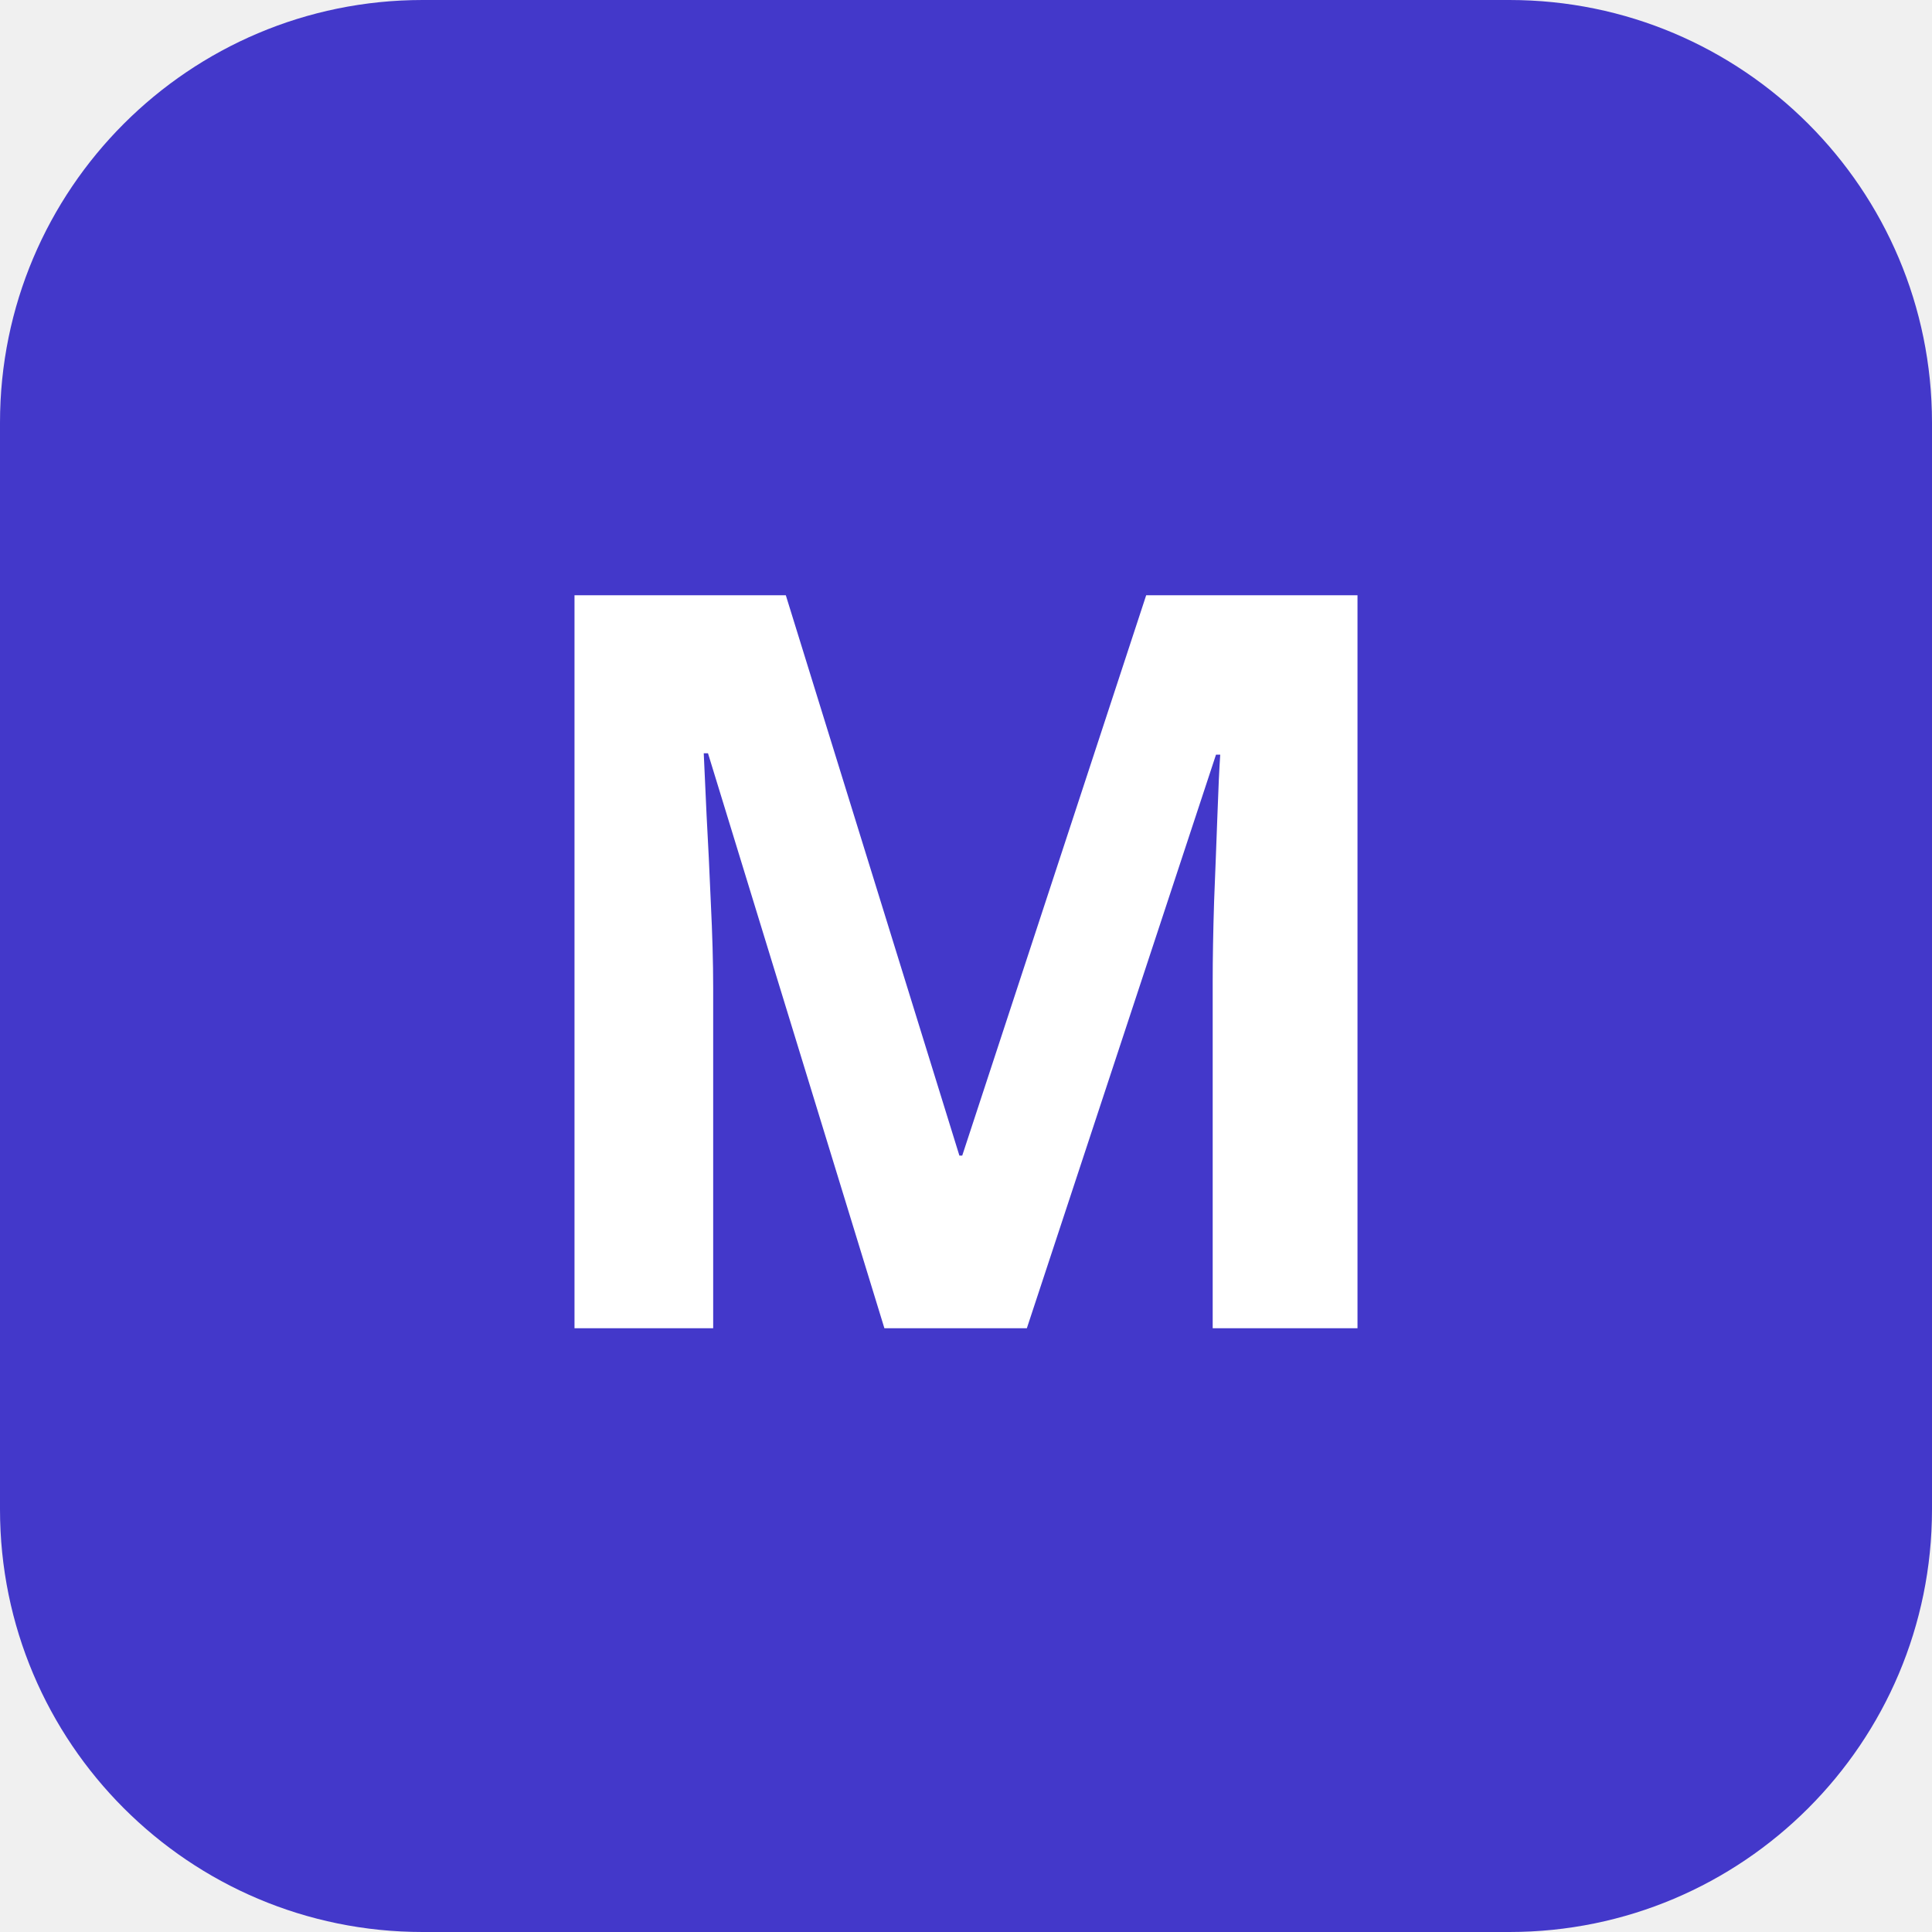
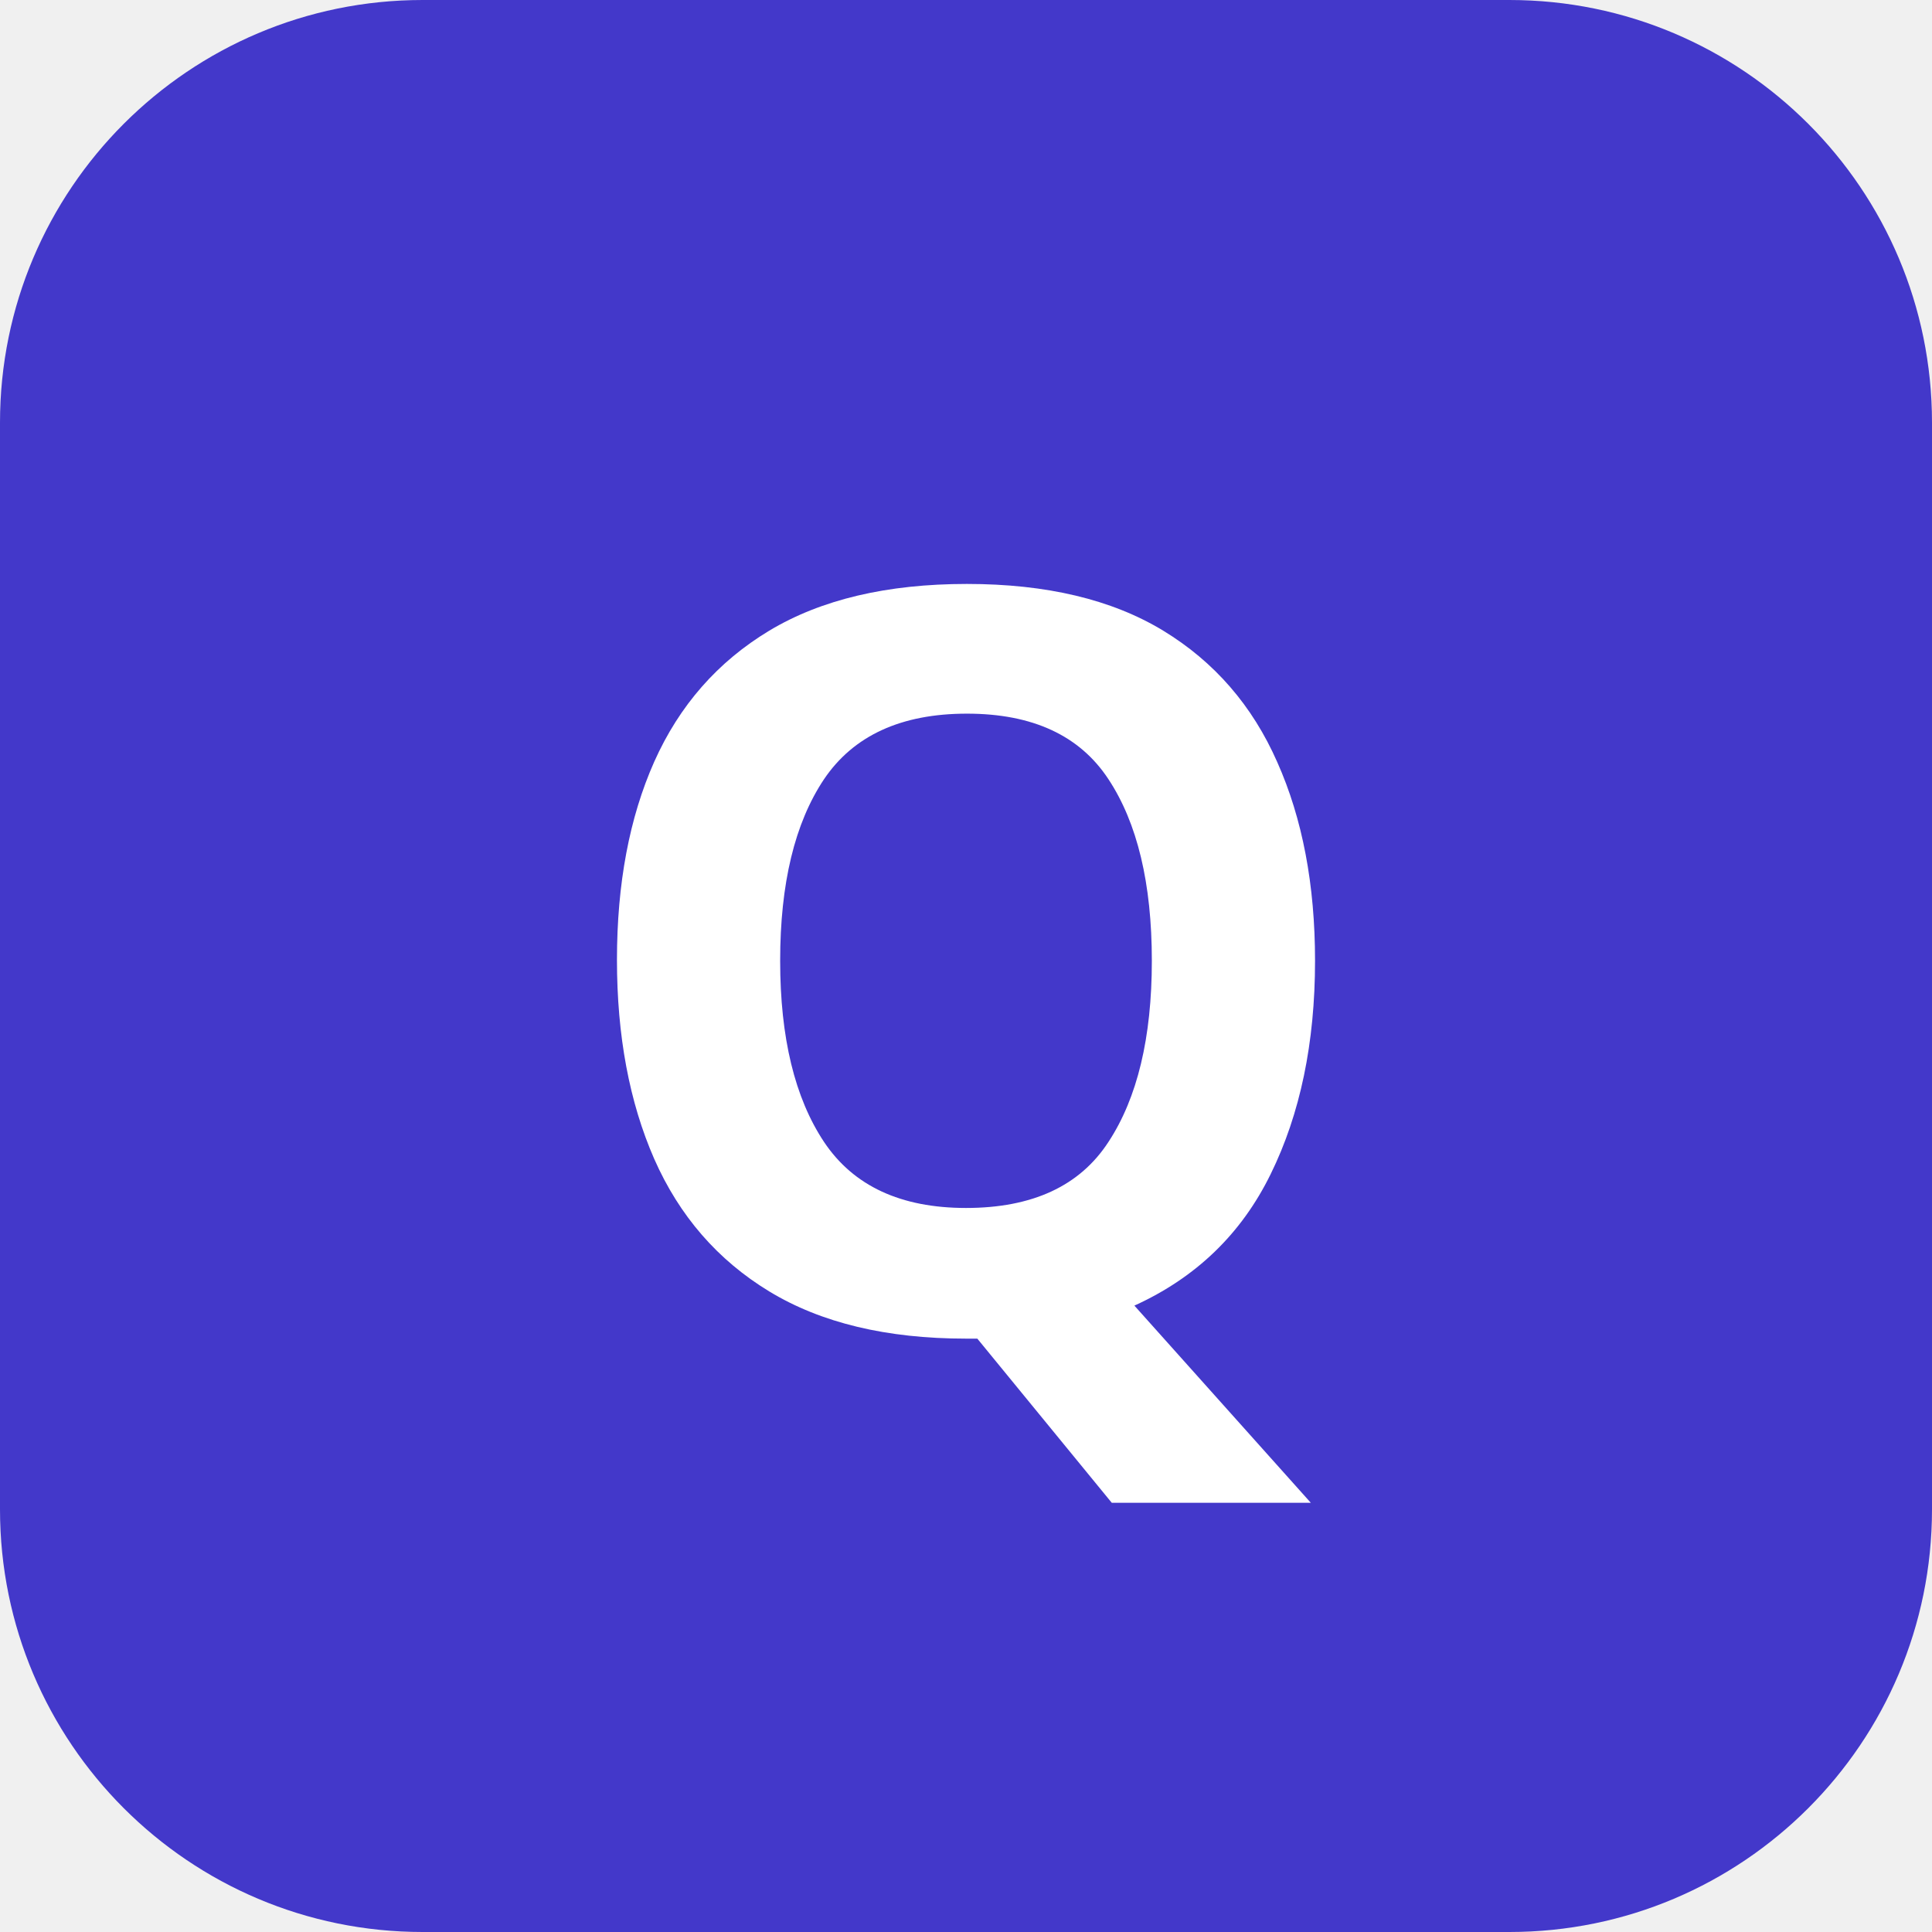
<svg xmlns="http://www.w3.org/2000/svg" viewBox="0 0 64 64">
  <rect width="64" height="64" rx="14" fill="#4338ca" />
-   <text x="32" y="44" font-family="system-ui,sans-serif" font-size="34" font-weight="700" fill="#fff" text-anchor="middle">M</text>
+   <text x="32" y="44" font-family="system-ui,sans-serif" font-size="34" font-weight="700" fill="#fff" text-anchor="middle">Q</text>
</svg>
